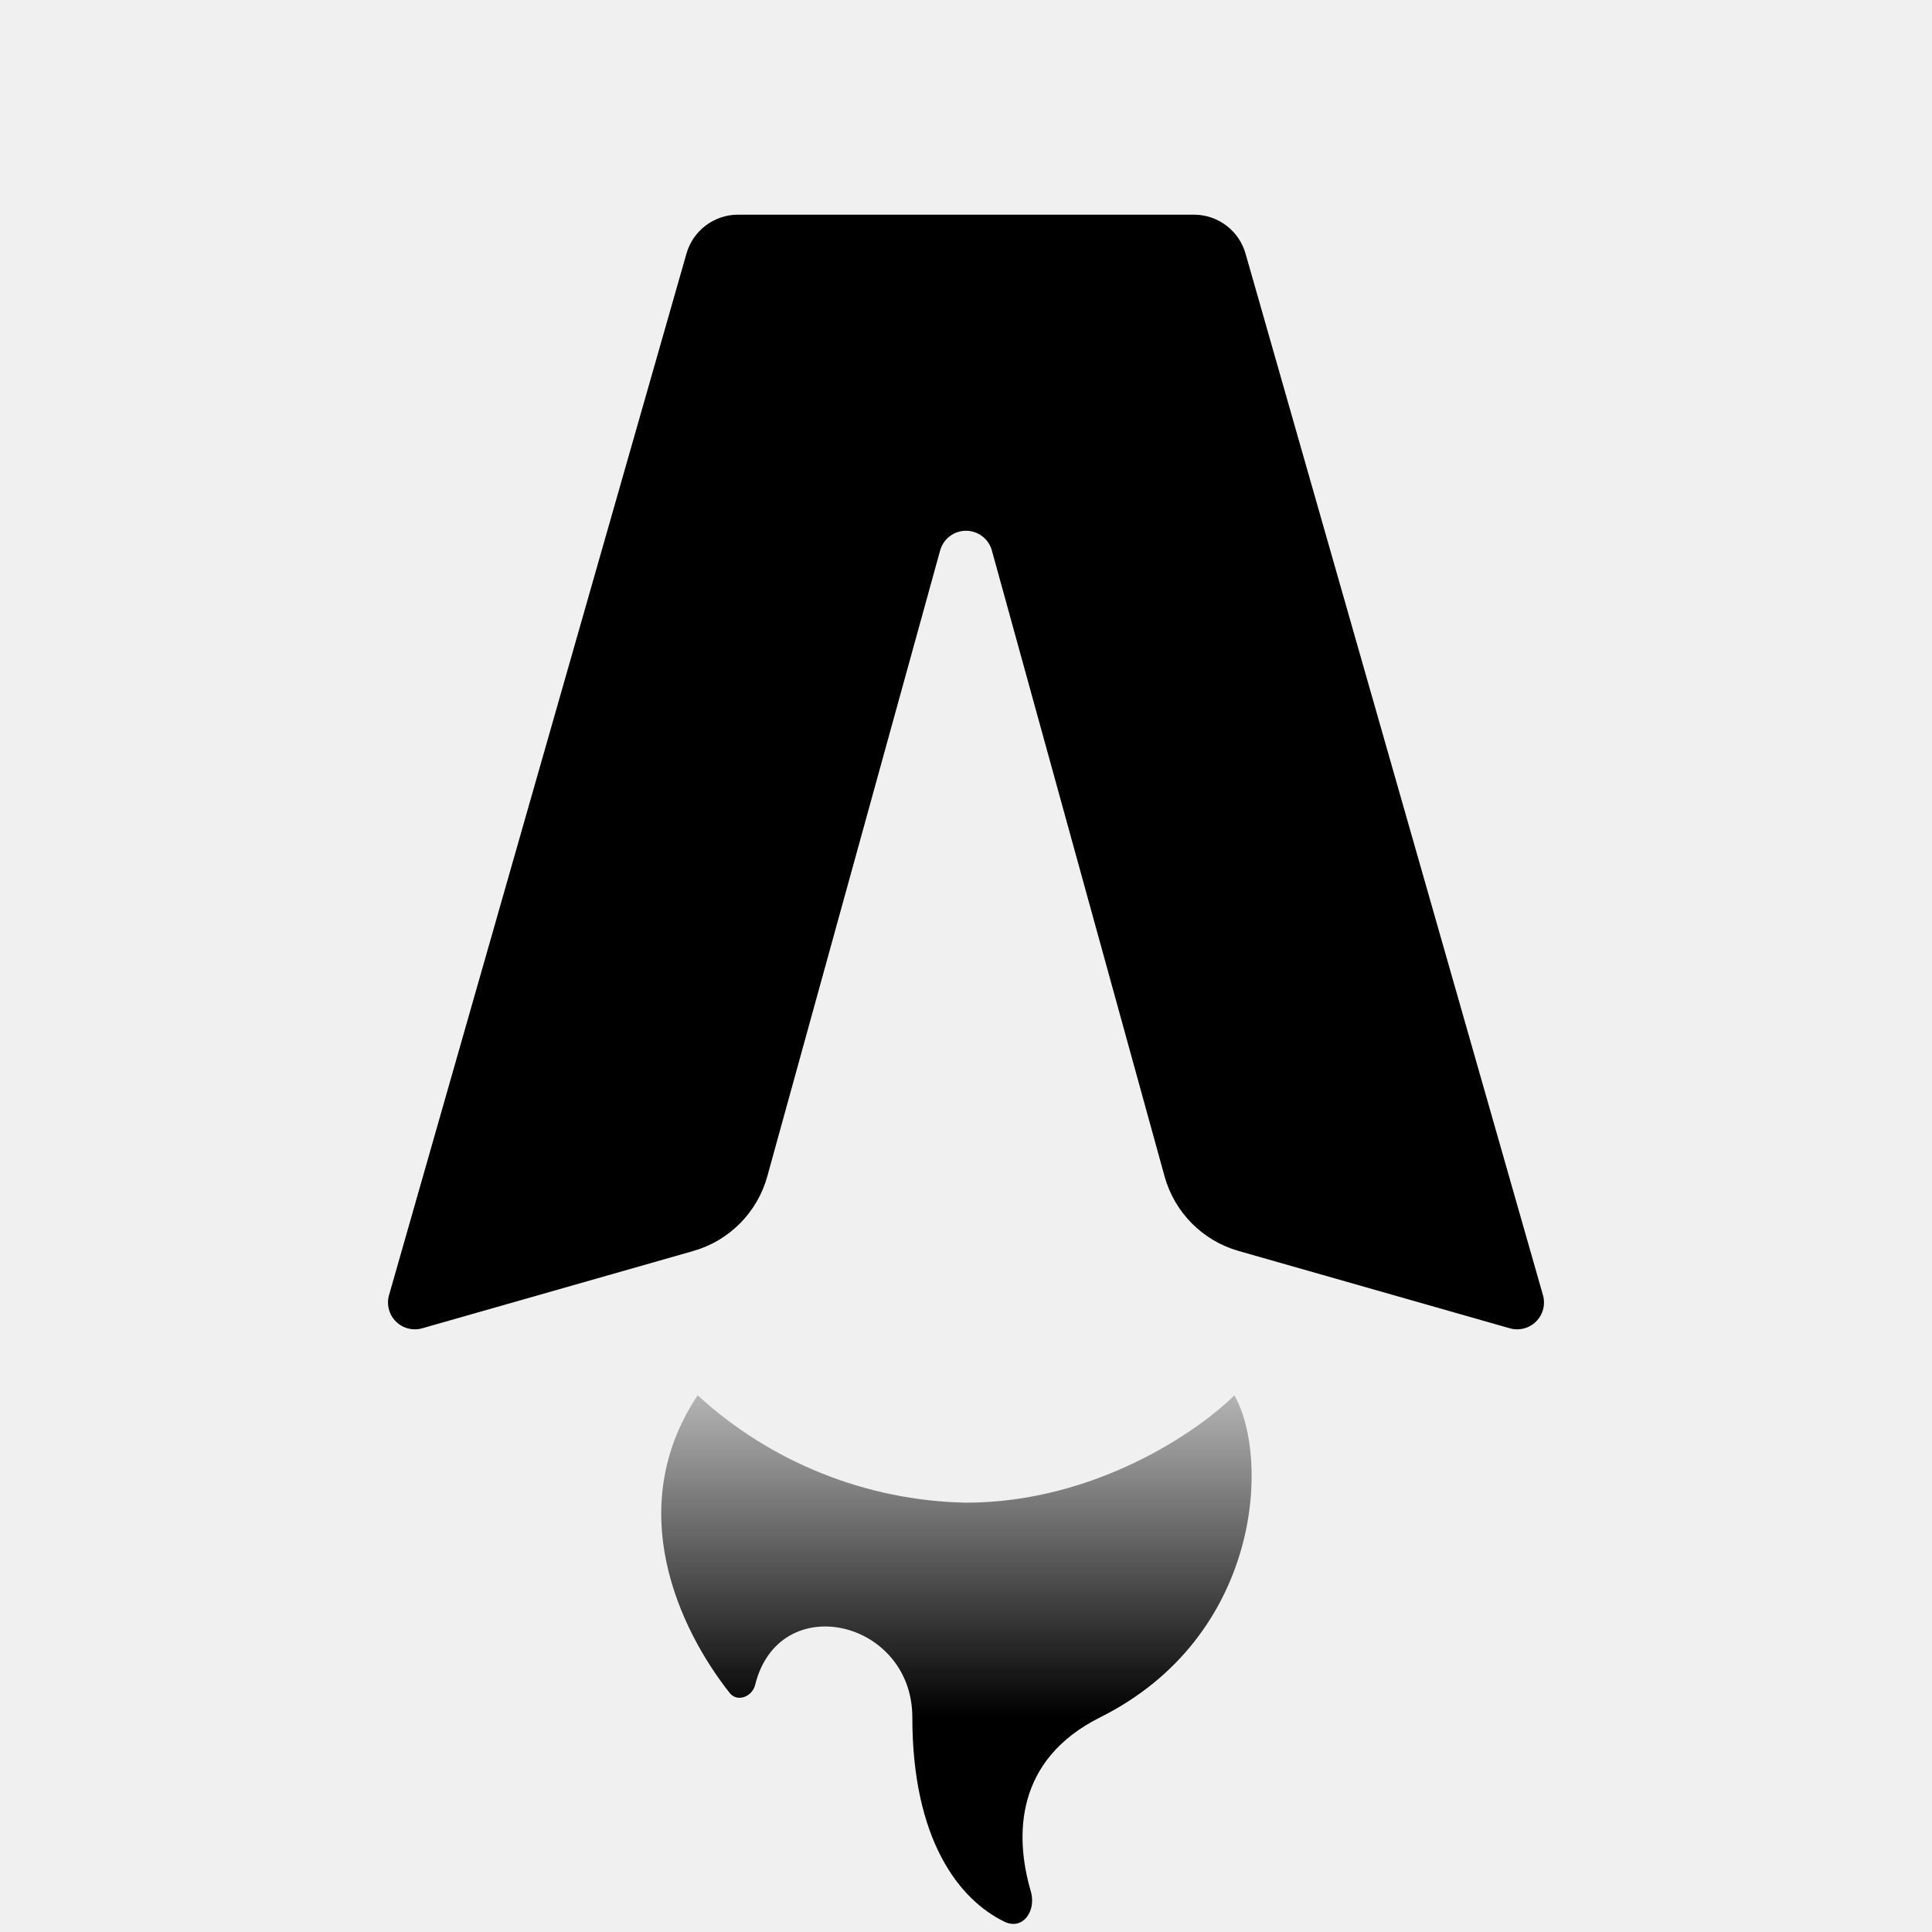
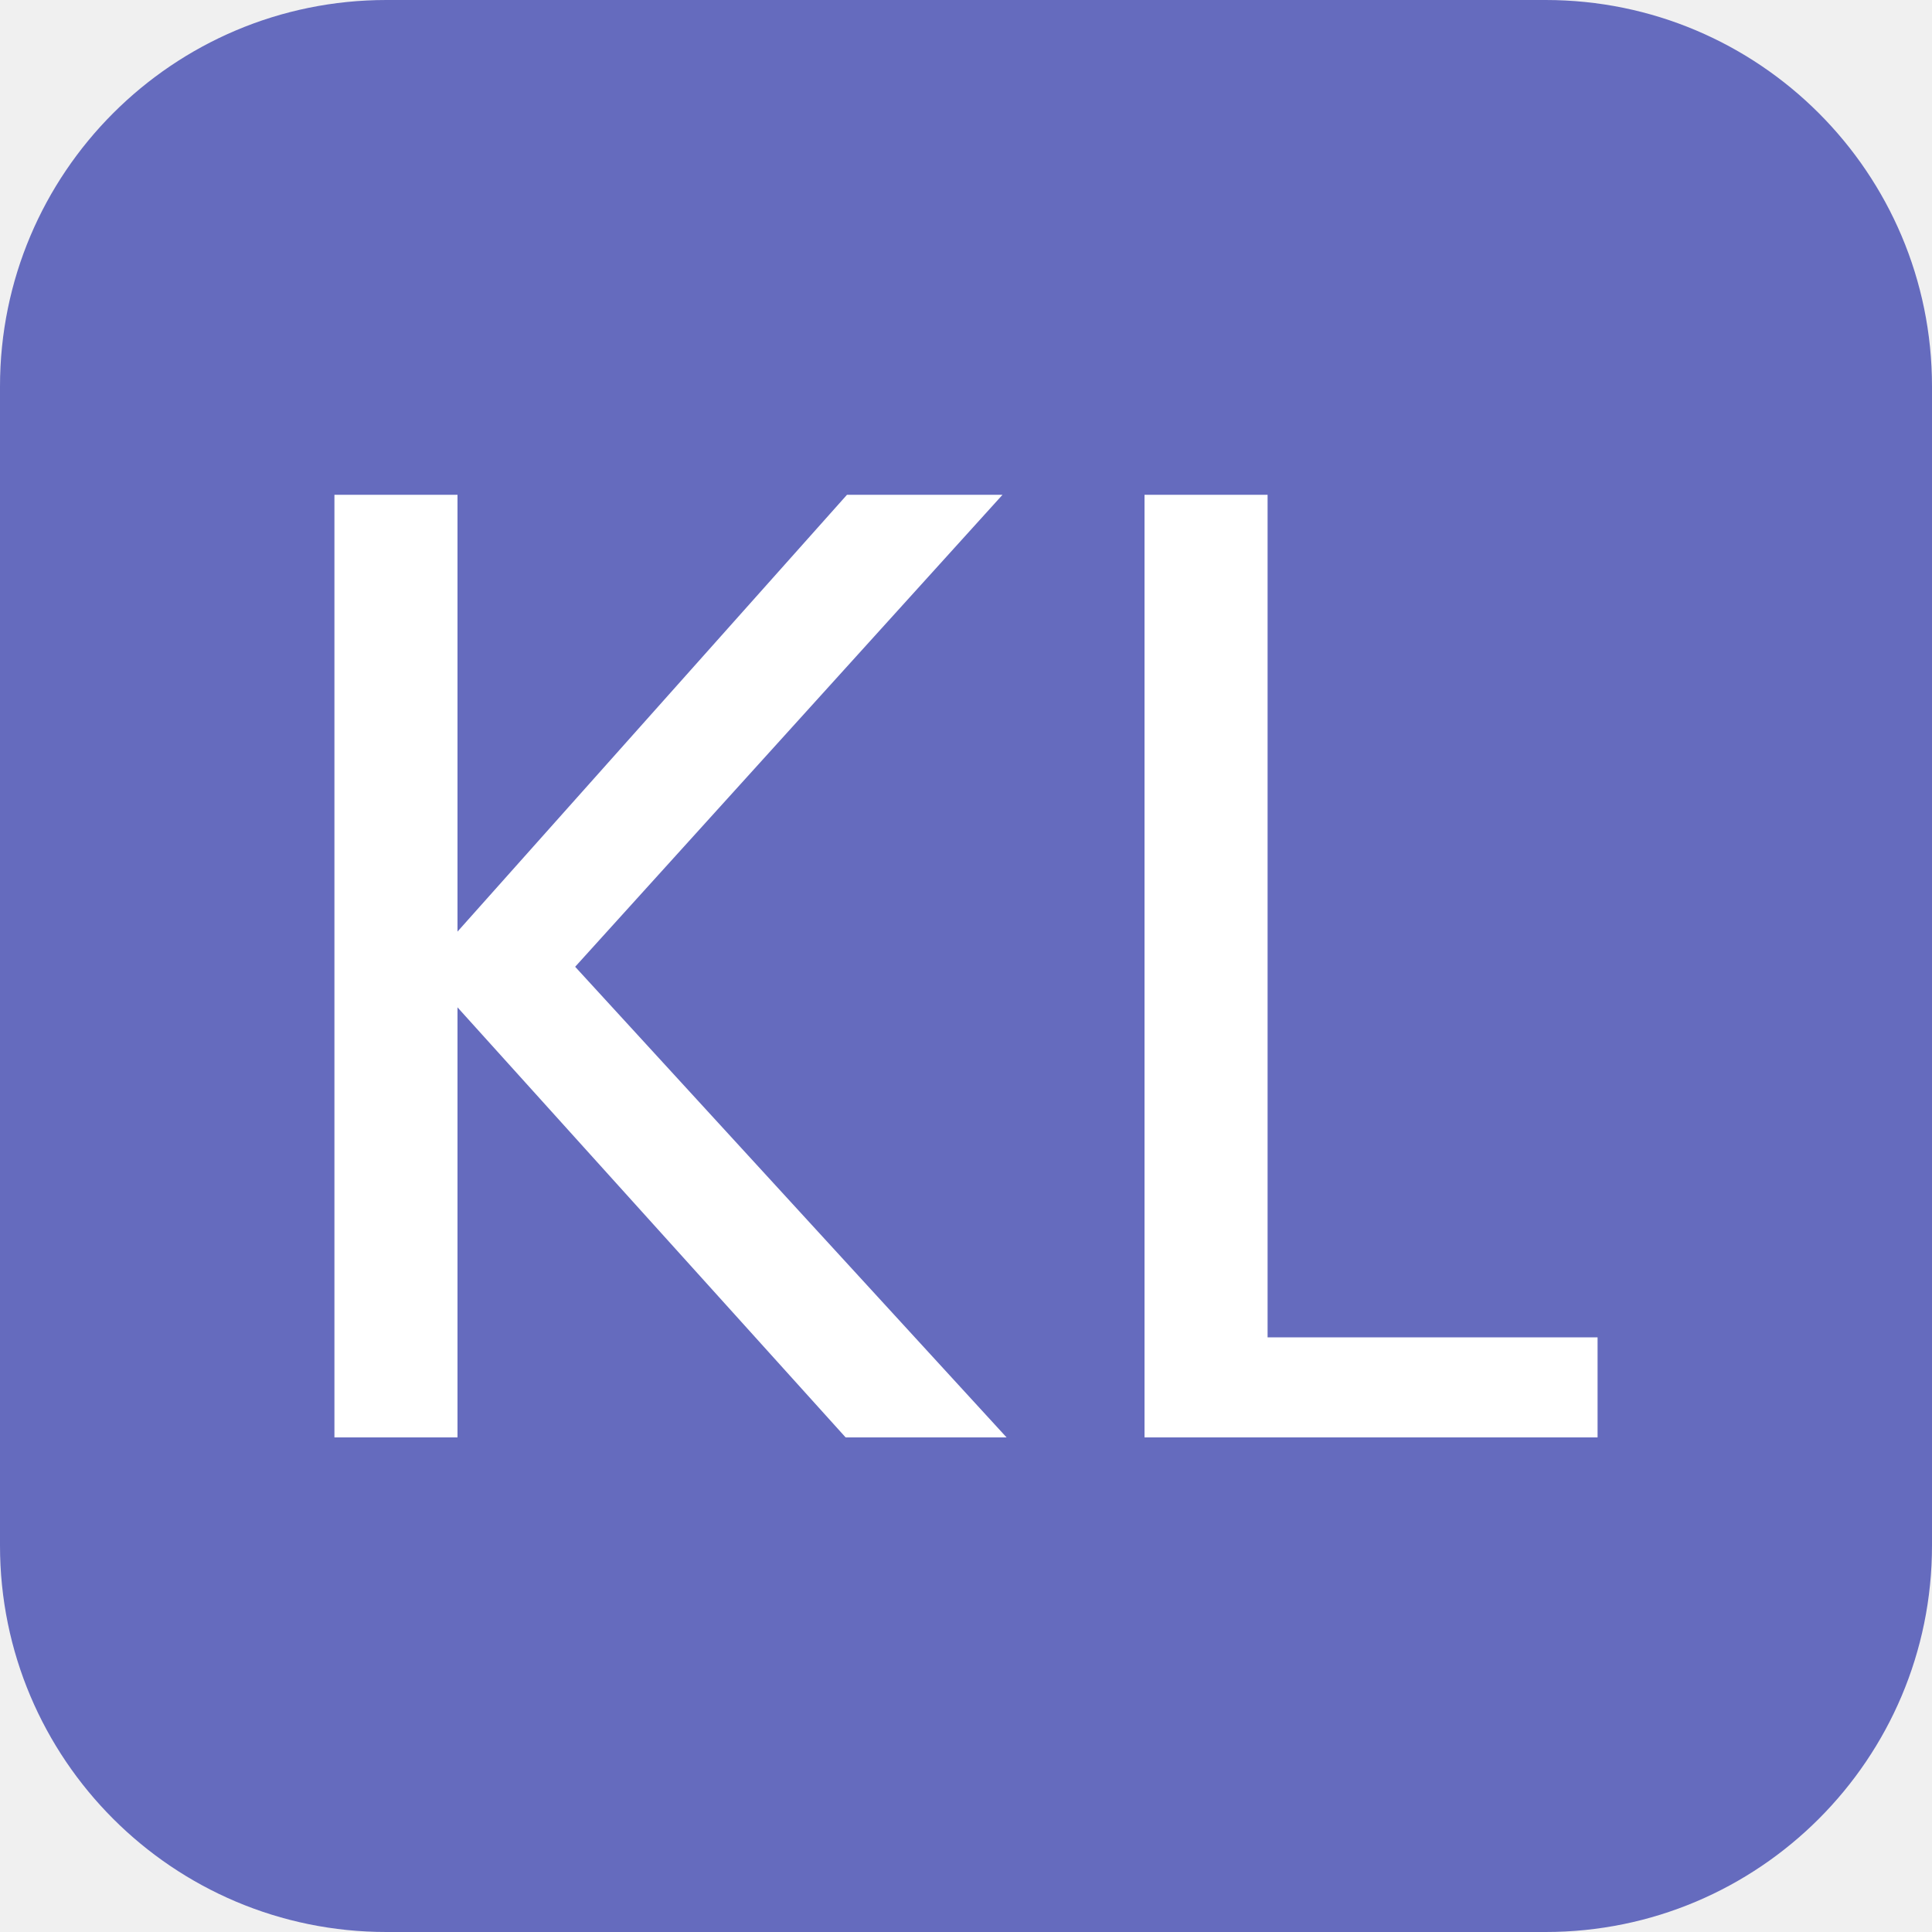
- <svg xmlns="http://www.w3.org/2000/svg" fill="none" viewBox="0 0 36 36">
-   <path fill="#000" d="M22.25 4h-8.5a1 1 0 0 0-.96.73l-5.54 19.4a.5.5 0 0 0 .62.62l5.05-1.44a2 2 0 0 0 1.38-1.4l3.22-11.66a.5.5 0 0 1 .96 0l3.22 11.67a2 2 0 0 0 1.38 1.39l5.05 1.44a.5.5 0 0 0 .62-.62l-5.54-19.4a1 1 0 0 0-.96-.73Z" />
-   <path fill="url(#gradient)" d="M18 28a7.63 7.63 0 0 1-5-2c-1.4 2.1-.35 4.35.6 5.55.14.17.41.07.47-.15.44-1.8 2.93-1.22 2.93.6 0 2.28.87 3.4 1.72 3.81.34.16.59-.2.49-.56-.31-1.05-.29-2.46 1.29-3.25 3-1.5 3.17-4.83 2.5-6-.67.67-2.6 2-5 2Z" />
-   <defs>
-     <linearGradient id="gradient" x1="16" x2="16" y1="32" y2="24" gradientUnits="userSpaceOnUse">
-       <stop stop-color="#000" />
-       <stop offset="1" stop-color="#000" stop-opacity="0" />
-     </linearGradient>
-   </defs>
-   <style>
-     @media (prefers-color-scheme:dark){:root{filter:invert(100%)}}
-   </style>
+ <svg xmlns="http://www.w3.org/2000/svg" width="256" height="256" viewBox="0 0 100 100">
+   <rect width="100" height="100" rx="20" fill="#656bbe" />
+   <path fill="#fff" d="M52.10 74.40L43.77 74.40L23.68 52.14L23.68 74.40L17.31 74.40L17.31 25.61L23.68 25.61L23.68 48.22L43.84 25.61L51.89 25.61L29.77 50.04L52.10 74.40ZM65.61 25.61L65.61 69.22L82.69 69.22L82.69 74.40L59.24 74.40L59.24 25.61L65.61 25.61Z" />
</svg>
